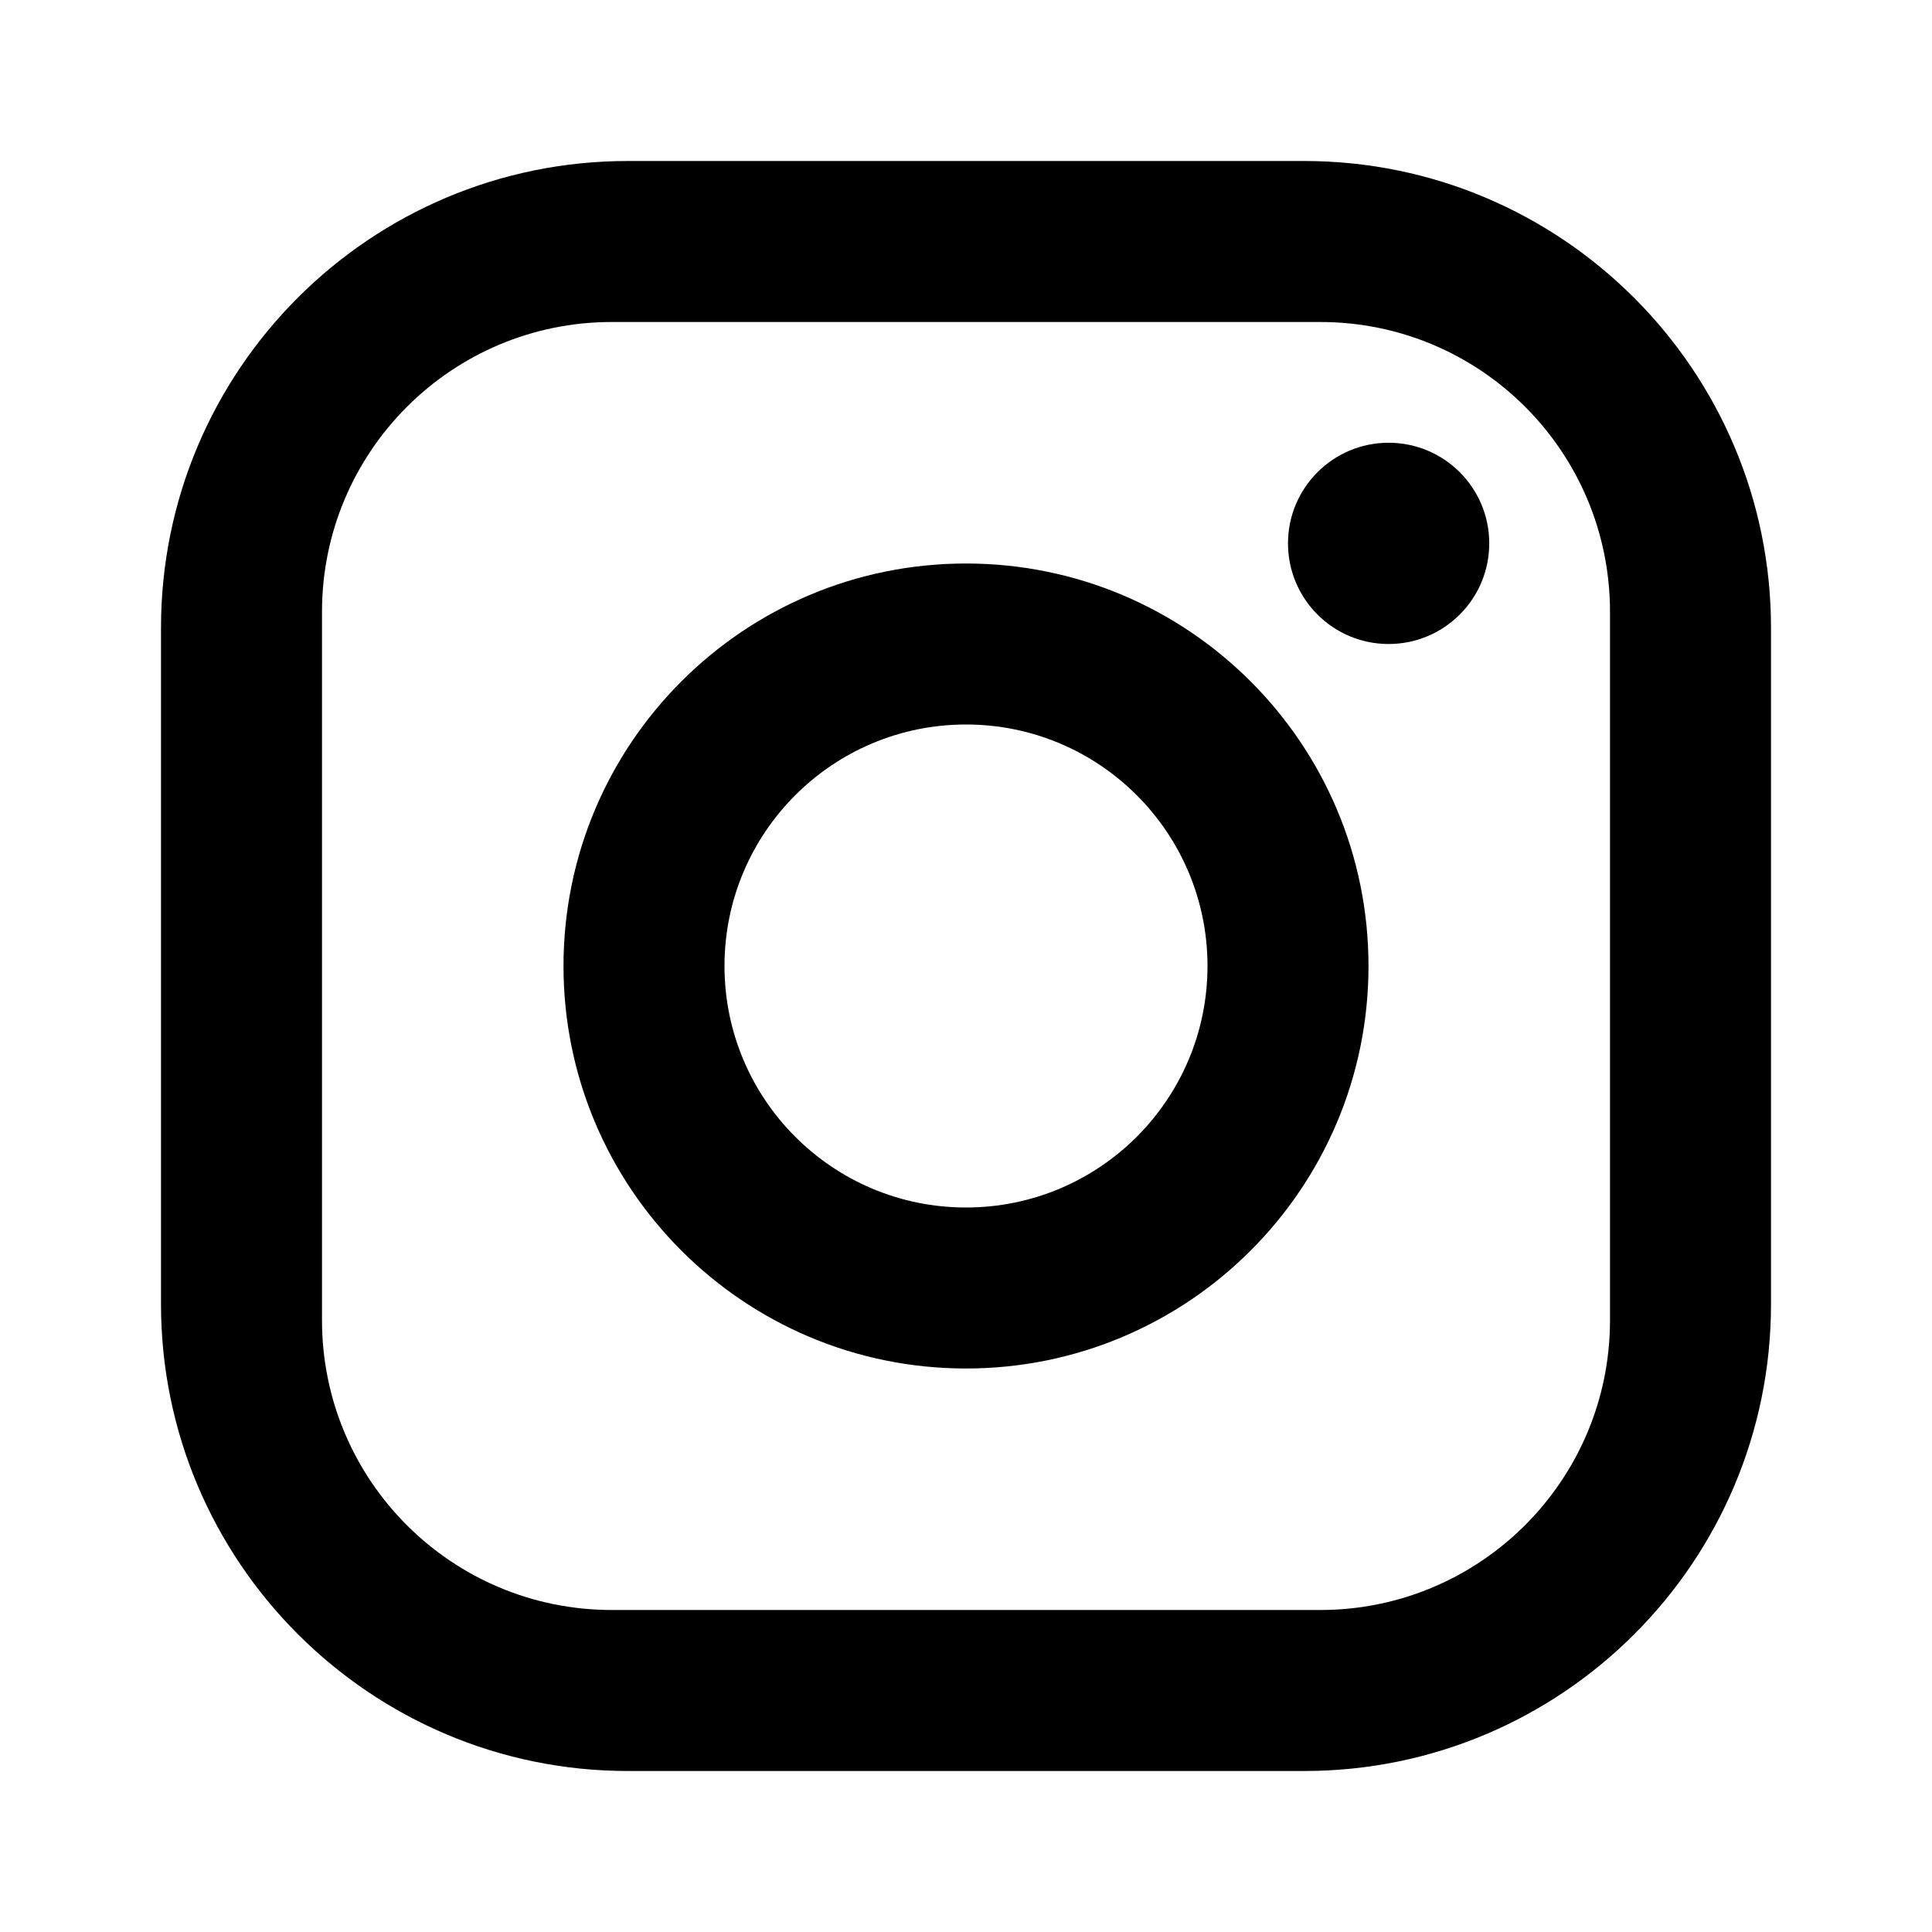
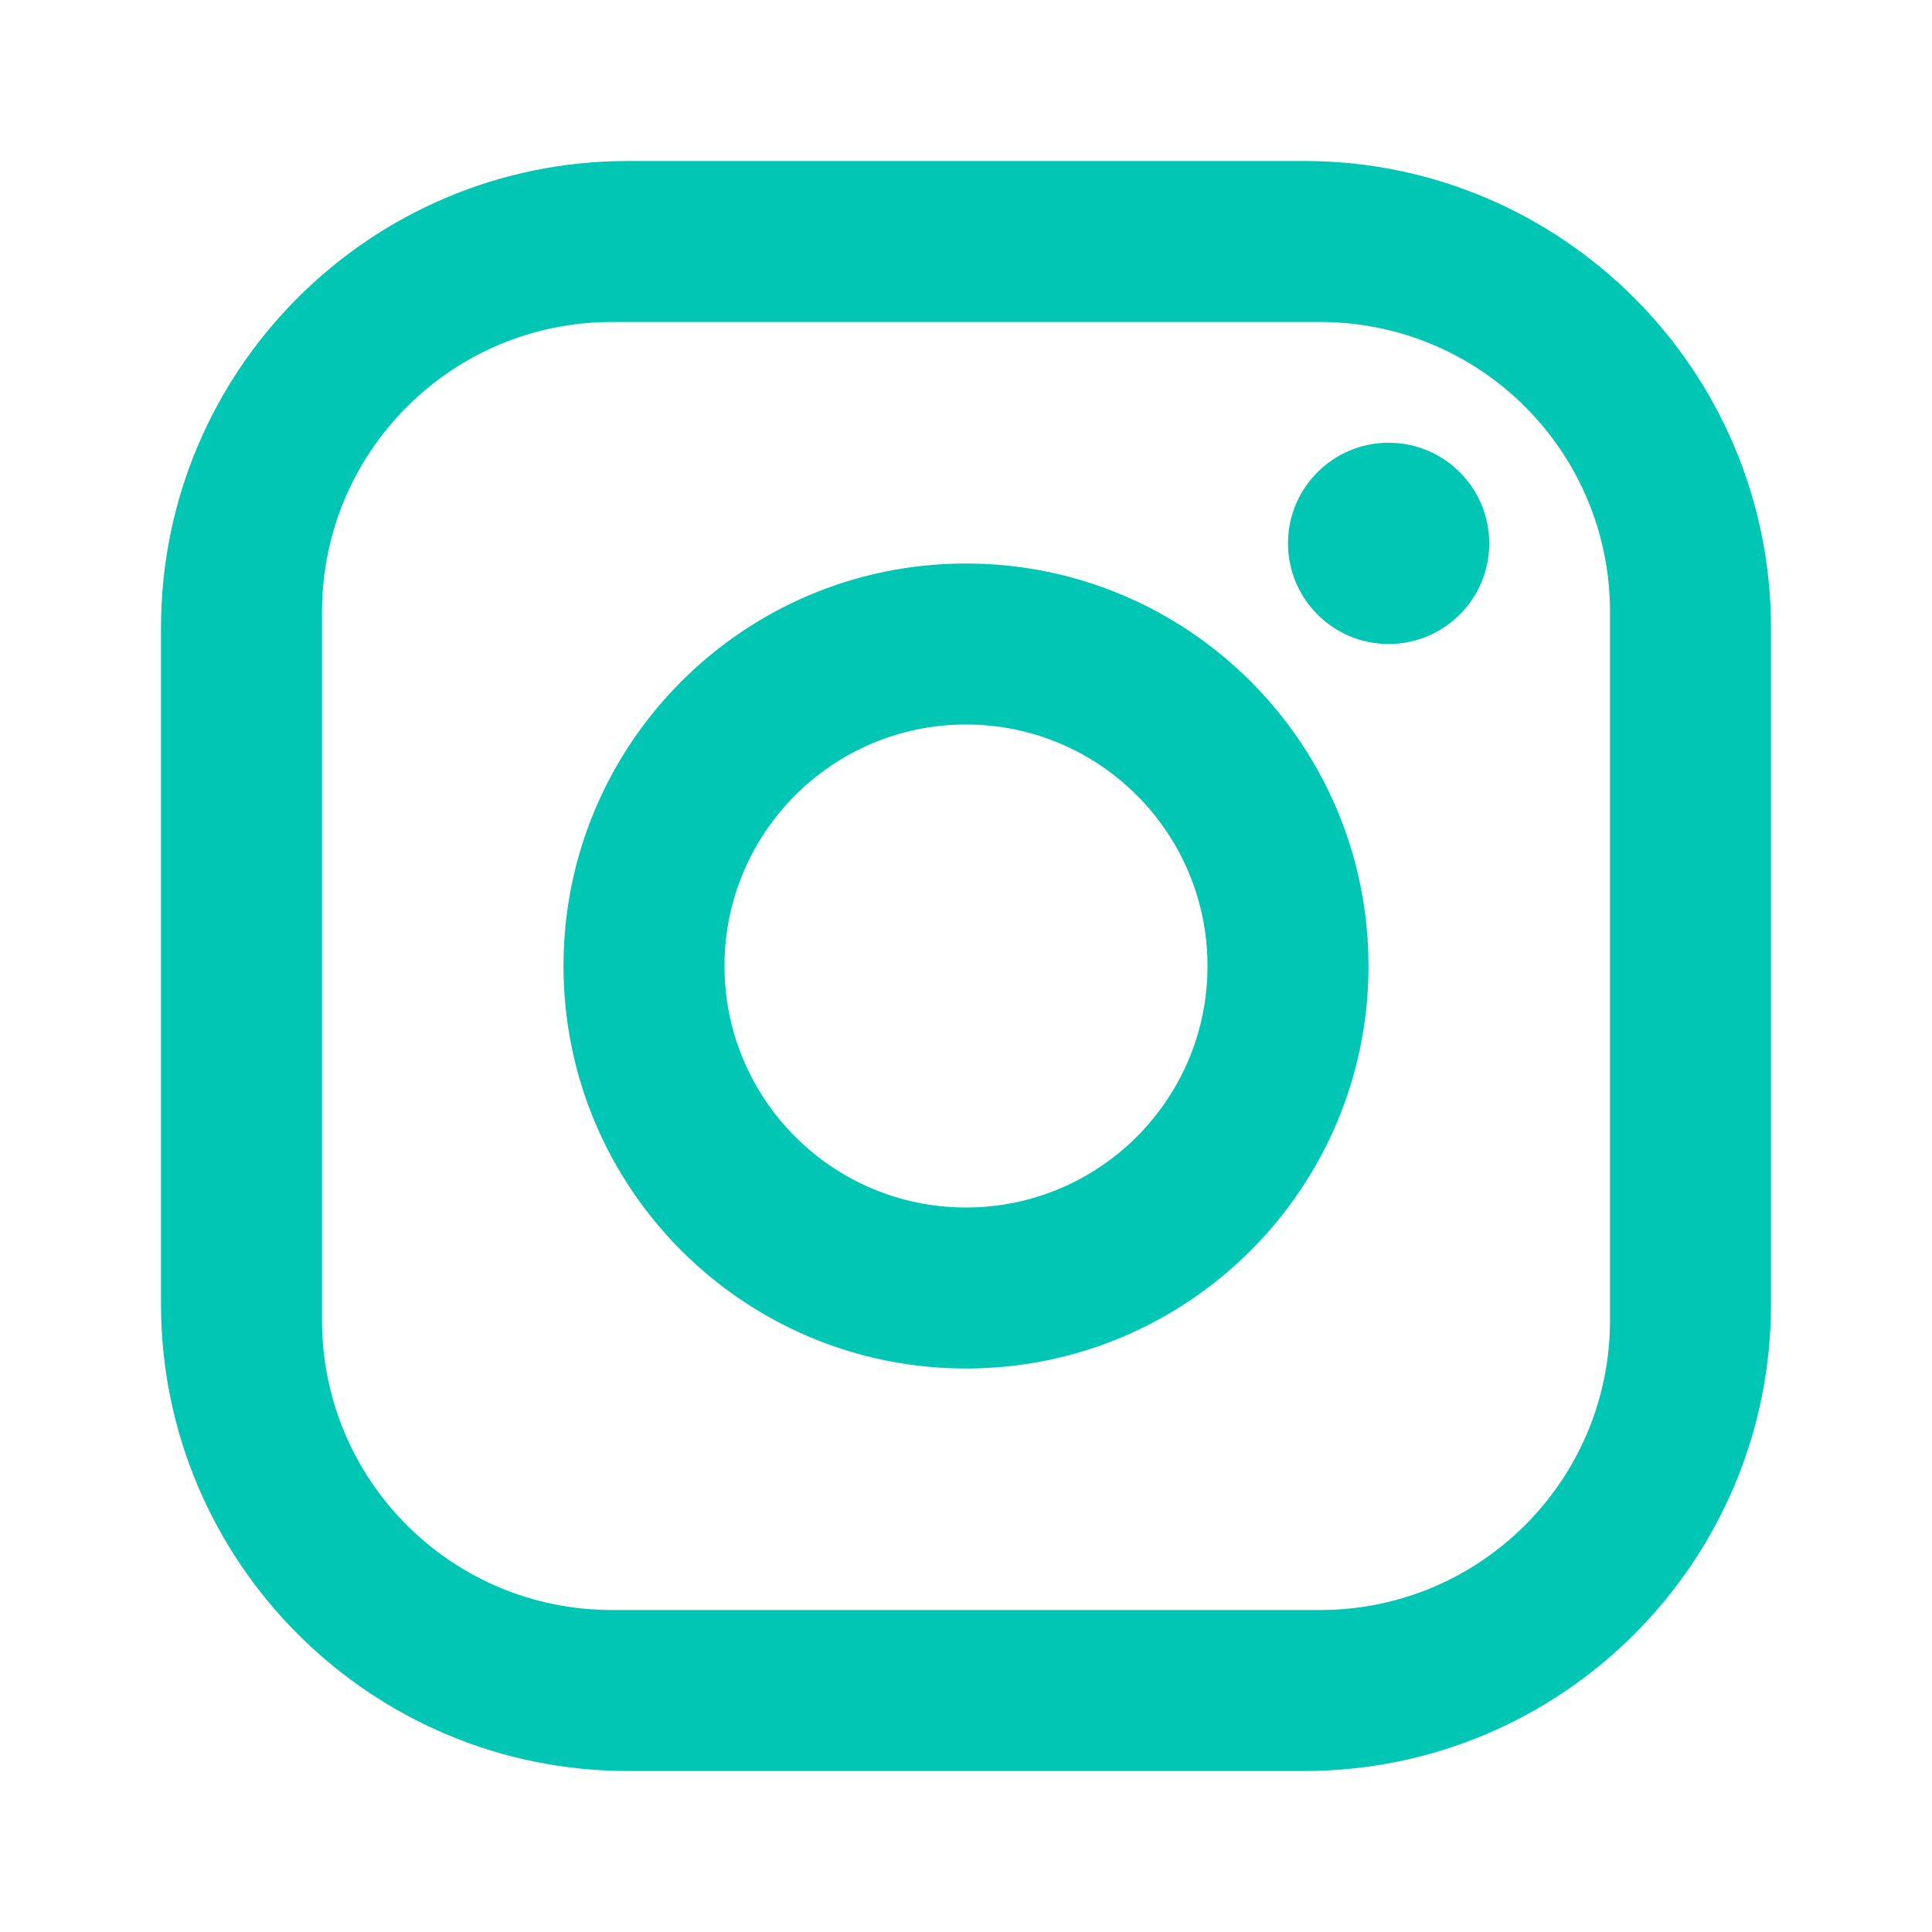
<svg xmlns="http://www.w3.org/2000/svg" width="1em" height="1em" viewBox="0 0 24 24">
-   <path fill="currentColor" d="M7.8 2h8.4C19.4 2 22 4.6 22 7.8v8.4a5.8 5.8 0 0 1-5.8 5.8H7.8C4.6 22 2 19.4 2 16.2V7.8A5.8 5.8 0 0 1 7.8 2m-.2 2A3.6 3.6 0 0 0 4 7.6v8.8C4 18.39 5.61 20 7.6 20h8.8a3.6 3.6 0 0 0 3.6-3.6V7.6C20 5.61 18.39 4 16.4 4H7.6m9.65 1.5a1.25 1.25 0 0 1 1.25 1.25A1.25 1.25 0 0 1 17.25 8A1.25 1.25 0 0 1 16 6.75a1.25 1.25 0 0 1 1.25-1.25M12 7a5 5 0 0 1 5 5a5 5 0 0 1-5 5a5 5 0 0 1-5-5a5 5 0 0 1 5-5m0 2a3 3 0 0 0-3 3a3 3 0 0 0 3 3a3 3 0 0 0 3-3a3 3 0 0 0-3-3Z" />
+   <path fill="#00c6b3" d="M7.8 2h8.4C19.4 2 22 4.6 22 7.8v8.4a5.8 5.8 0 0 1-5.8 5.8H7.8C4.6 22 2 19.4 2 16.2V7.8A5.8 5.8 0 0 1 7.8 2m-.2 2A3.6 3.6 0 0 0 4 7.6v8.8C4 18.39 5.61 20 7.6 20h8.8a3.6 3.6 0 0 0 3.6-3.6V7.6C20 5.61 18.39 4 16.4 4H7.6m9.65 1.5a1.25 1.25 0 0 1 1.25 1.25A1.25 1.25 0 0 1 17.25 8A1.25 1.25 0 0 1 16 6.75a1.25 1.25 0 0 1 1.25-1.25M12 7a5 5 0 0 1 5 5a5 5 0 0 1-5 5a5 5 0 0 1-5-5a5 5 0 0 1 5-5m0 2a3 3 0 0 0-3 3a3 3 0 0 0 3 3a3 3 0 0 0 3-3a3 3 0 0 0-3-3Z" />
</svg>
